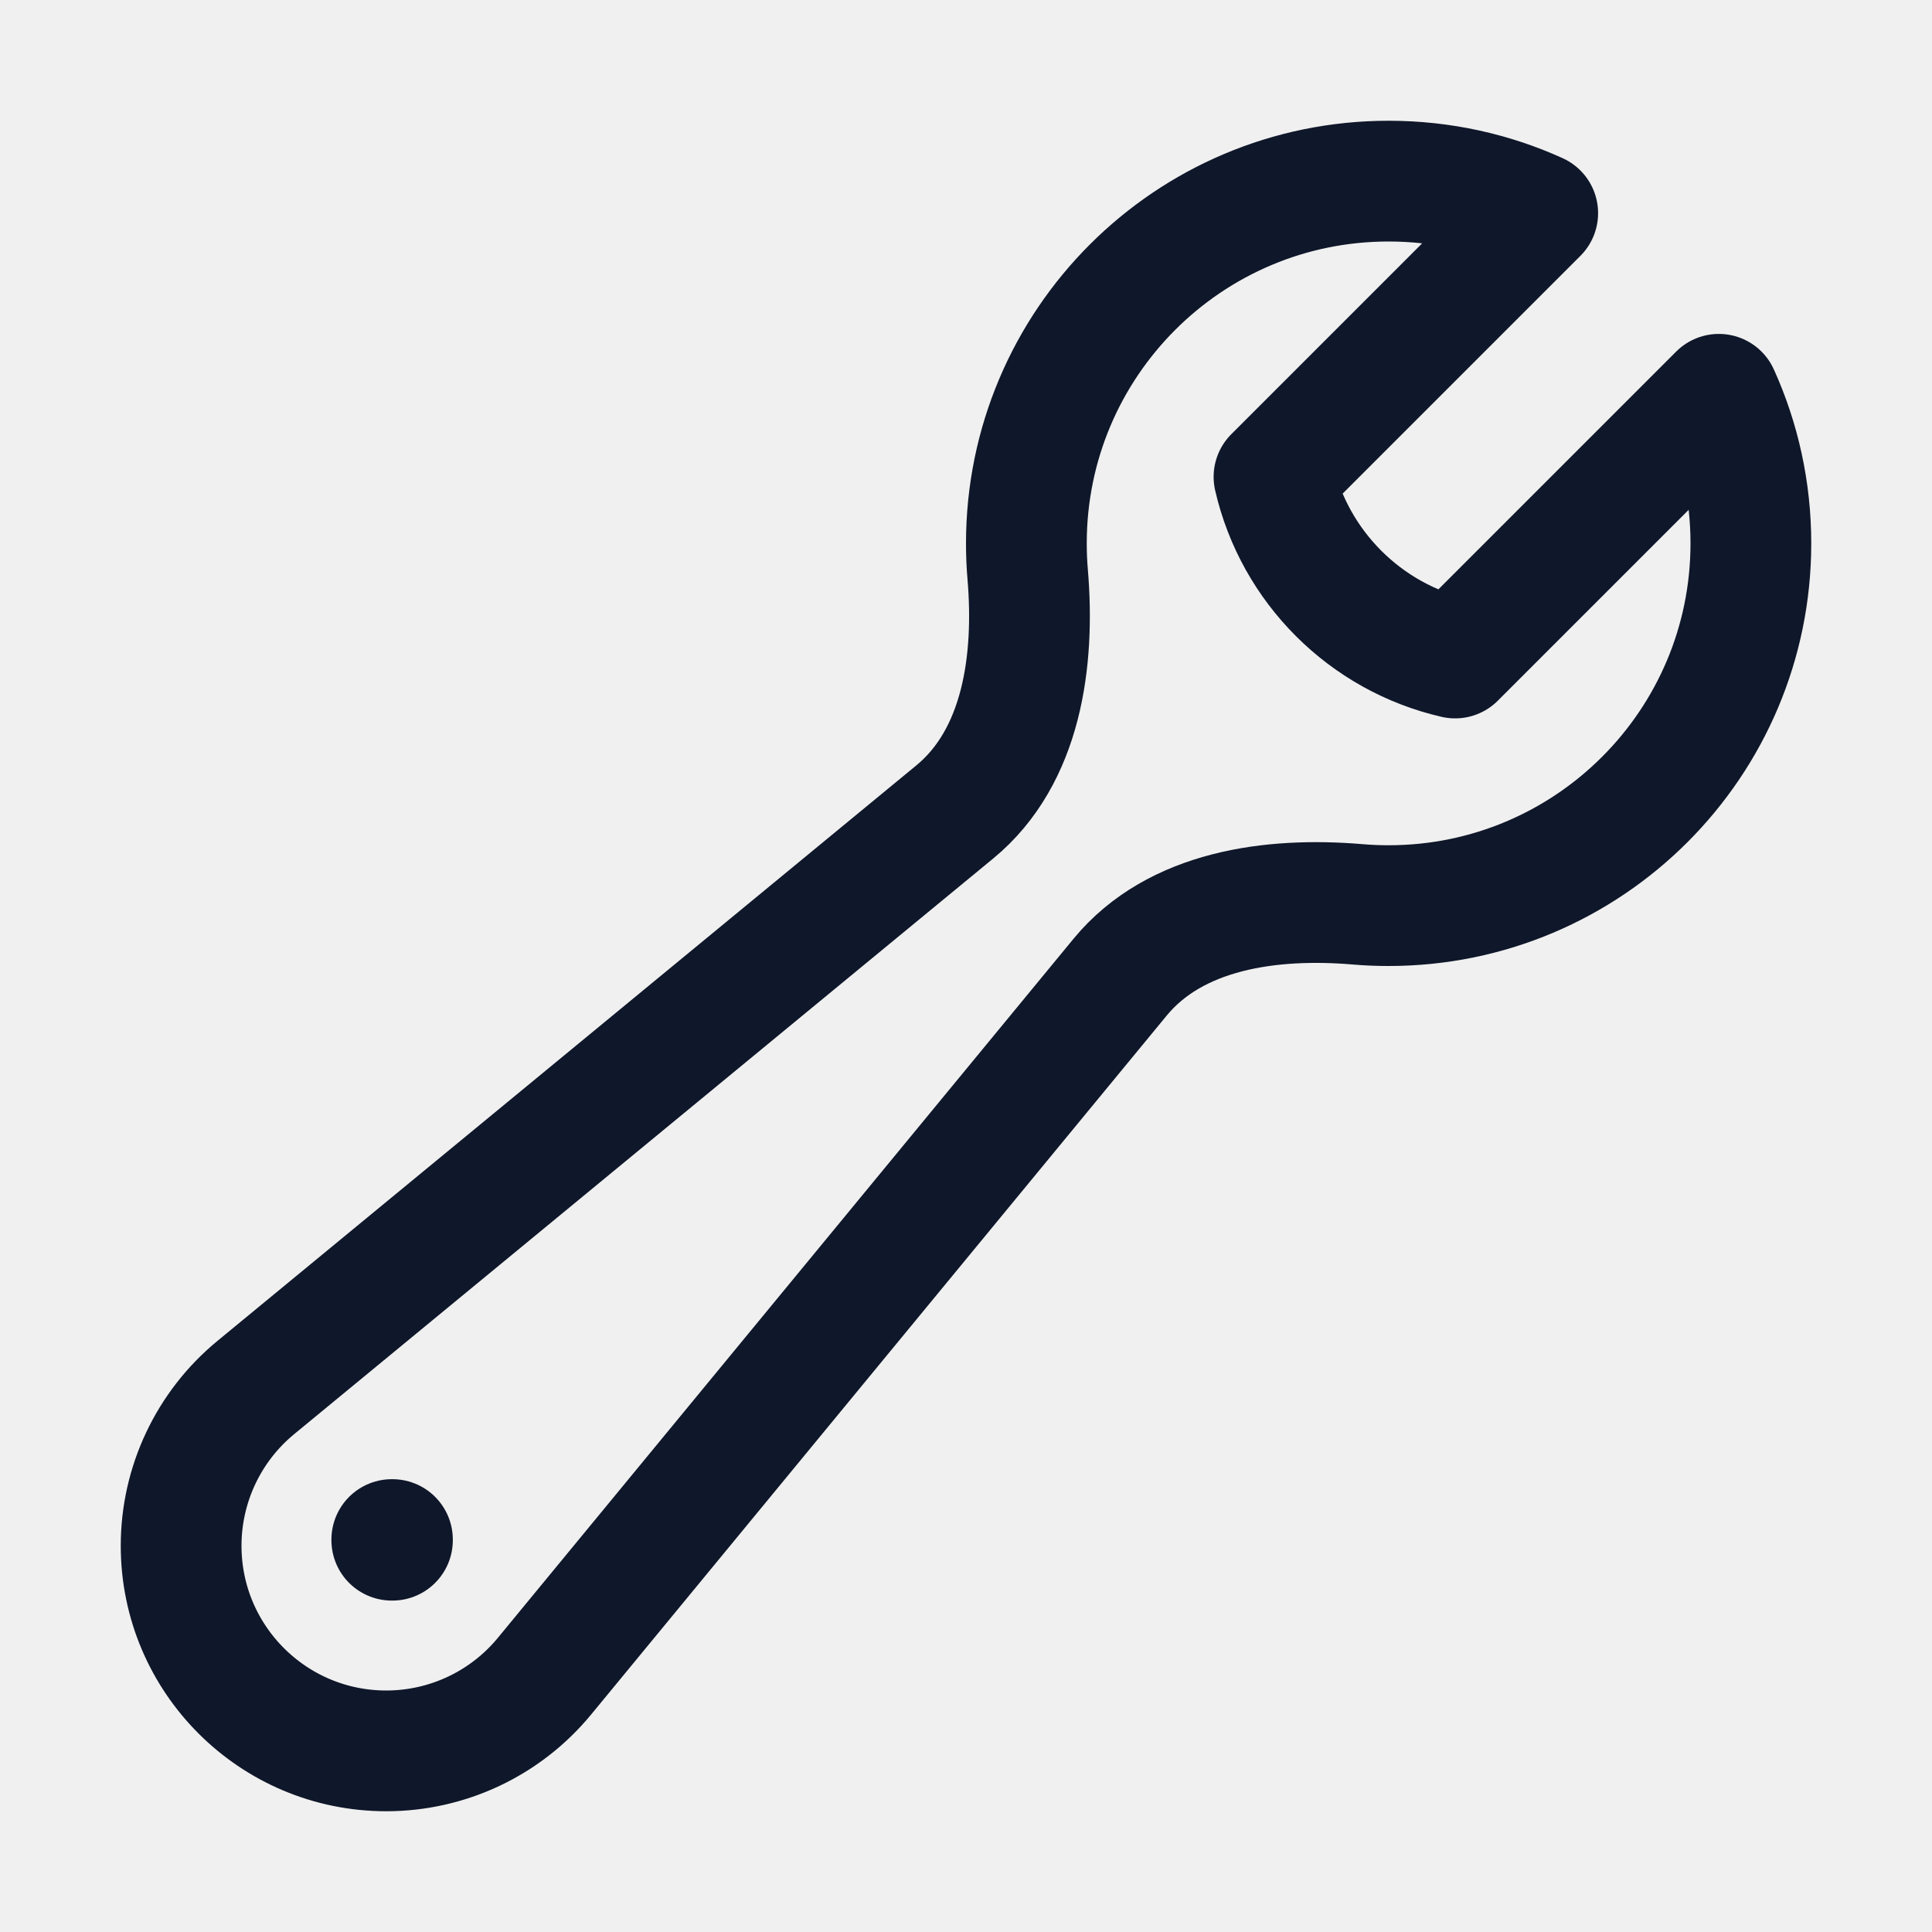
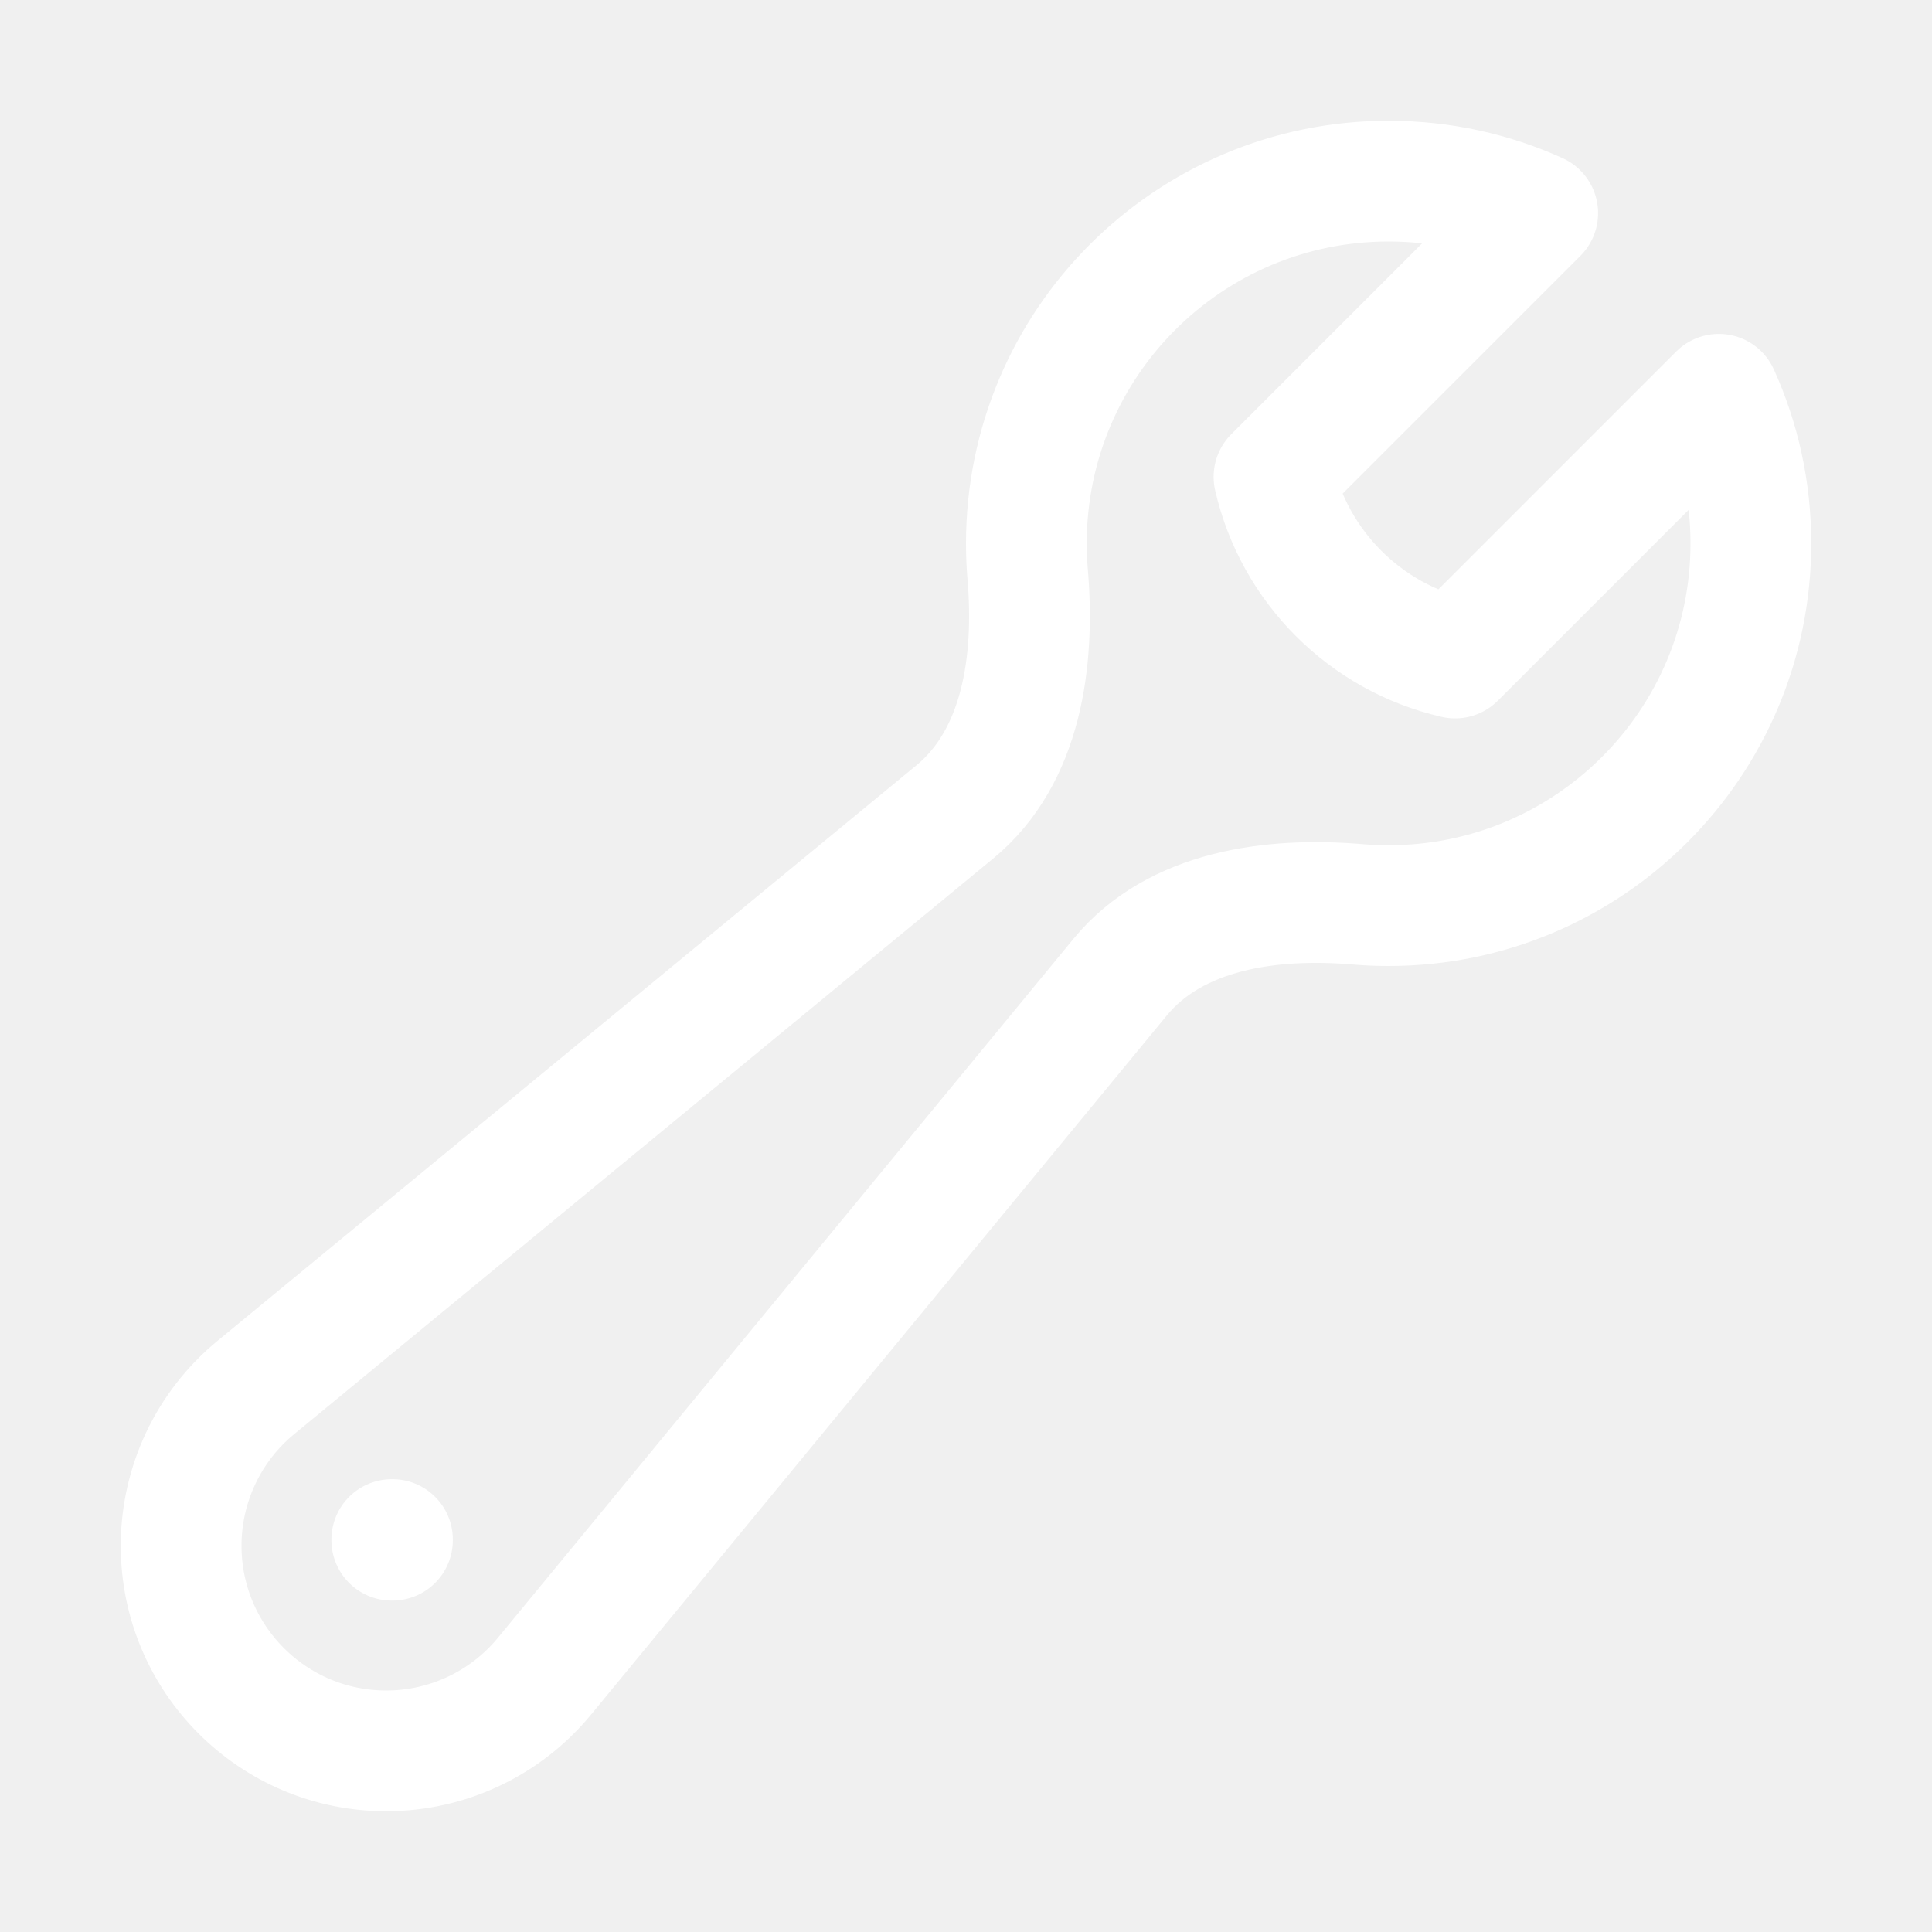
<svg xmlns="http://www.w3.org/2000/svg" width="24" height="24" viewBox="0 0 24 24" fill="none">
-   <path d="M21.75 6.75C21.75 9.235 19.735 11.25 17.25 11.25C17.121 11.25 16.992 11.245 16.866 11.234C15.79 11.143 14.602 11.305 13.915 12.138L6.764 20.822C6.28 21.41 5.559 21.75 4.798 21.75C3.391 21.75 2.25 20.609 2.25 19.202C2.25 18.441 2.59 17.72 3.178 17.236L11.862 10.085C12.695 9.398 12.857 8.21 12.766 7.134C12.755 7.007 12.75 6.879 12.75 6.75C12.75 4.265 14.765 2.25 17.25 2.25C17.91 2.25 18.538 2.392 19.102 2.648L15.826 5.924C16.082 7.04 16.96 7.918 18.076 8.174L21.352 4.898C21.608 5.463 21.75 6.09 21.75 6.75Z" stroke="#0F172A" stroke-width="1.5" stroke-linecap="round" stroke-linejoin="round" />
-   <path d="M4.867 19.125H4.875V19.133H4.867V19.125Z" stroke="#0F172A" stroke-width="1.5" stroke-linecap="round" stroke-linejoin="round" />
+   <path d="M21.75 6.75C21.75 9.235 19.735 11.25 17.25 11.25C17.121 11.25 16.992 11.245 16.866 11.234C15.79 11.143 14.602 11.305 13.915 12.138L6.764 20.822C6.28 21.41 5.559 21.75 4.798 21.75C3.391 21.75 2.25 20.609 2.25 19.202C2.25 18.441 2.59 17.72 3.178 17.236L11.862 10.085C12.695 9.398 12.857 8.21 12.766 7.134C12.755 7.007 12.75 6.879 12.75 6.75C12.75 4.265 14.765 2.25 17.25 2.25C17.91 2.25 18.538 2.392 19.102 2.648L15.826 5.924C16.082 7.04 16.96 7.918 18.076 8.174L21.352 4.898C21.608 5.463 21.75 6.09 21.75 6.75Z" stroke="white" stroke-width="1.5" stroke-linecap="round" stroke-linejoin="round" />
+   <path d="M4.867 19.125H4.875V19.133H4.867V19.125Z" stroke="white" stroke-width="1.5" stroke-linecap="round" stroke-linejoin="round" />
</svg>
